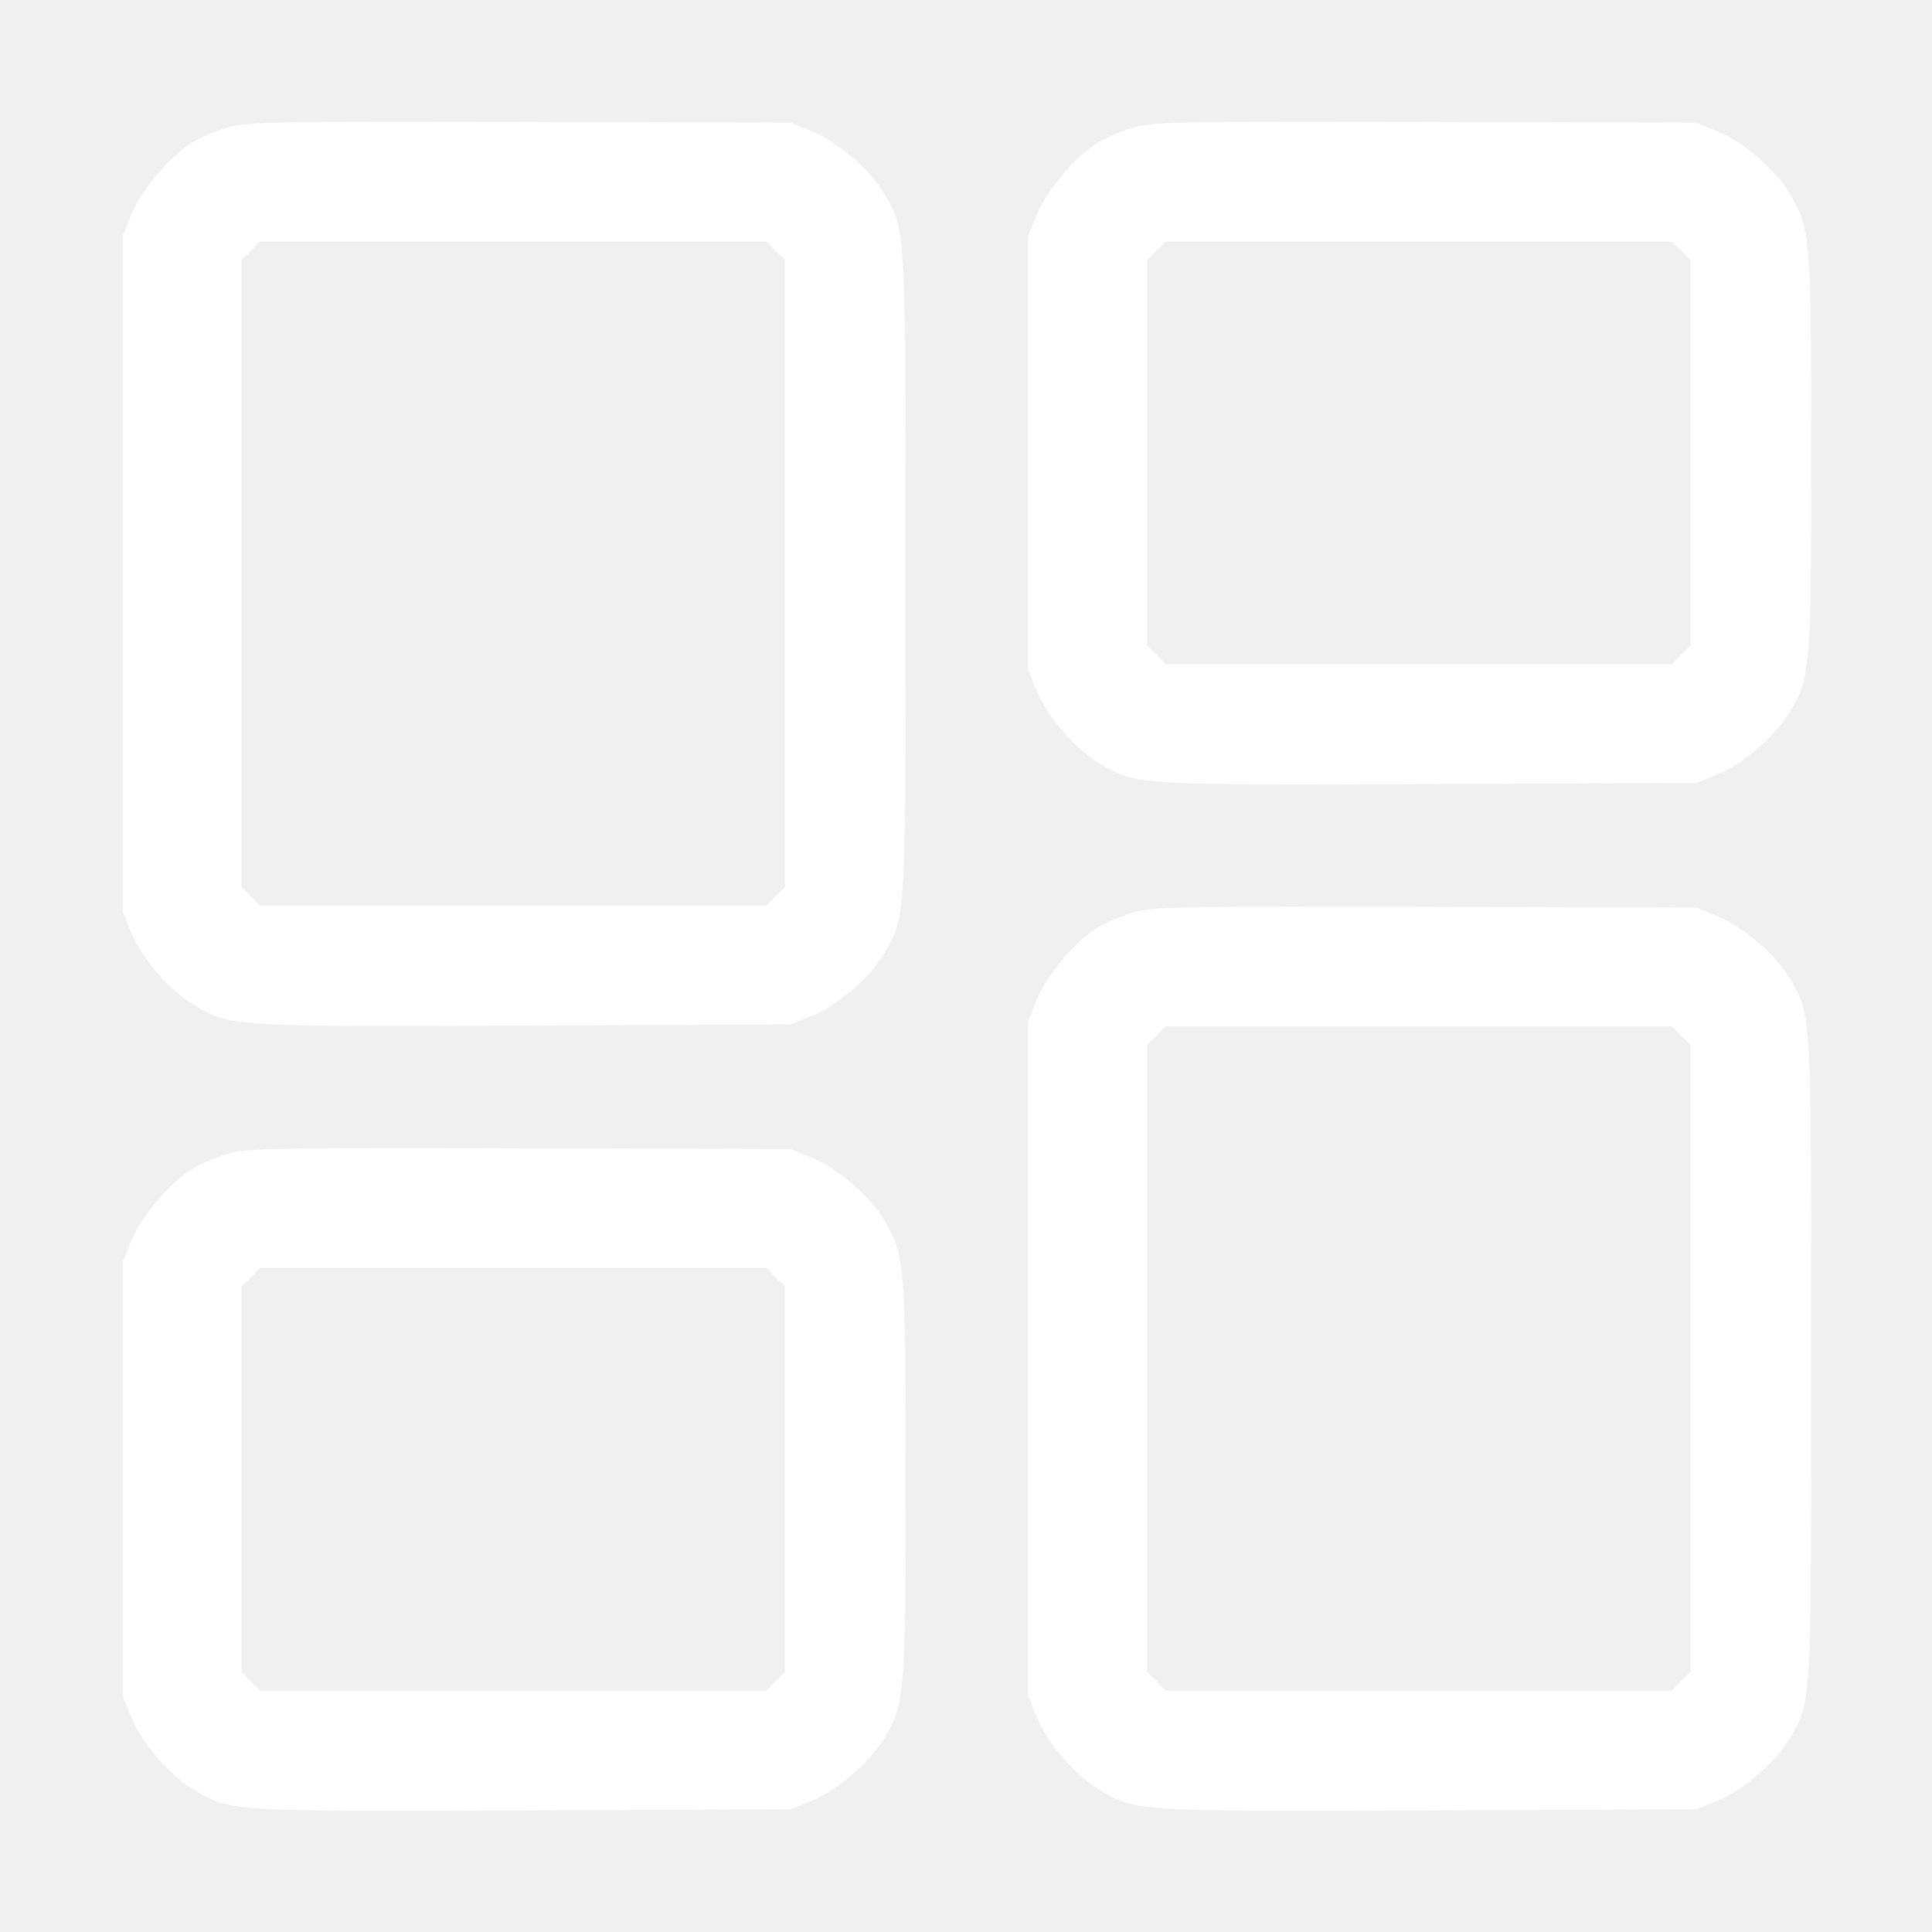
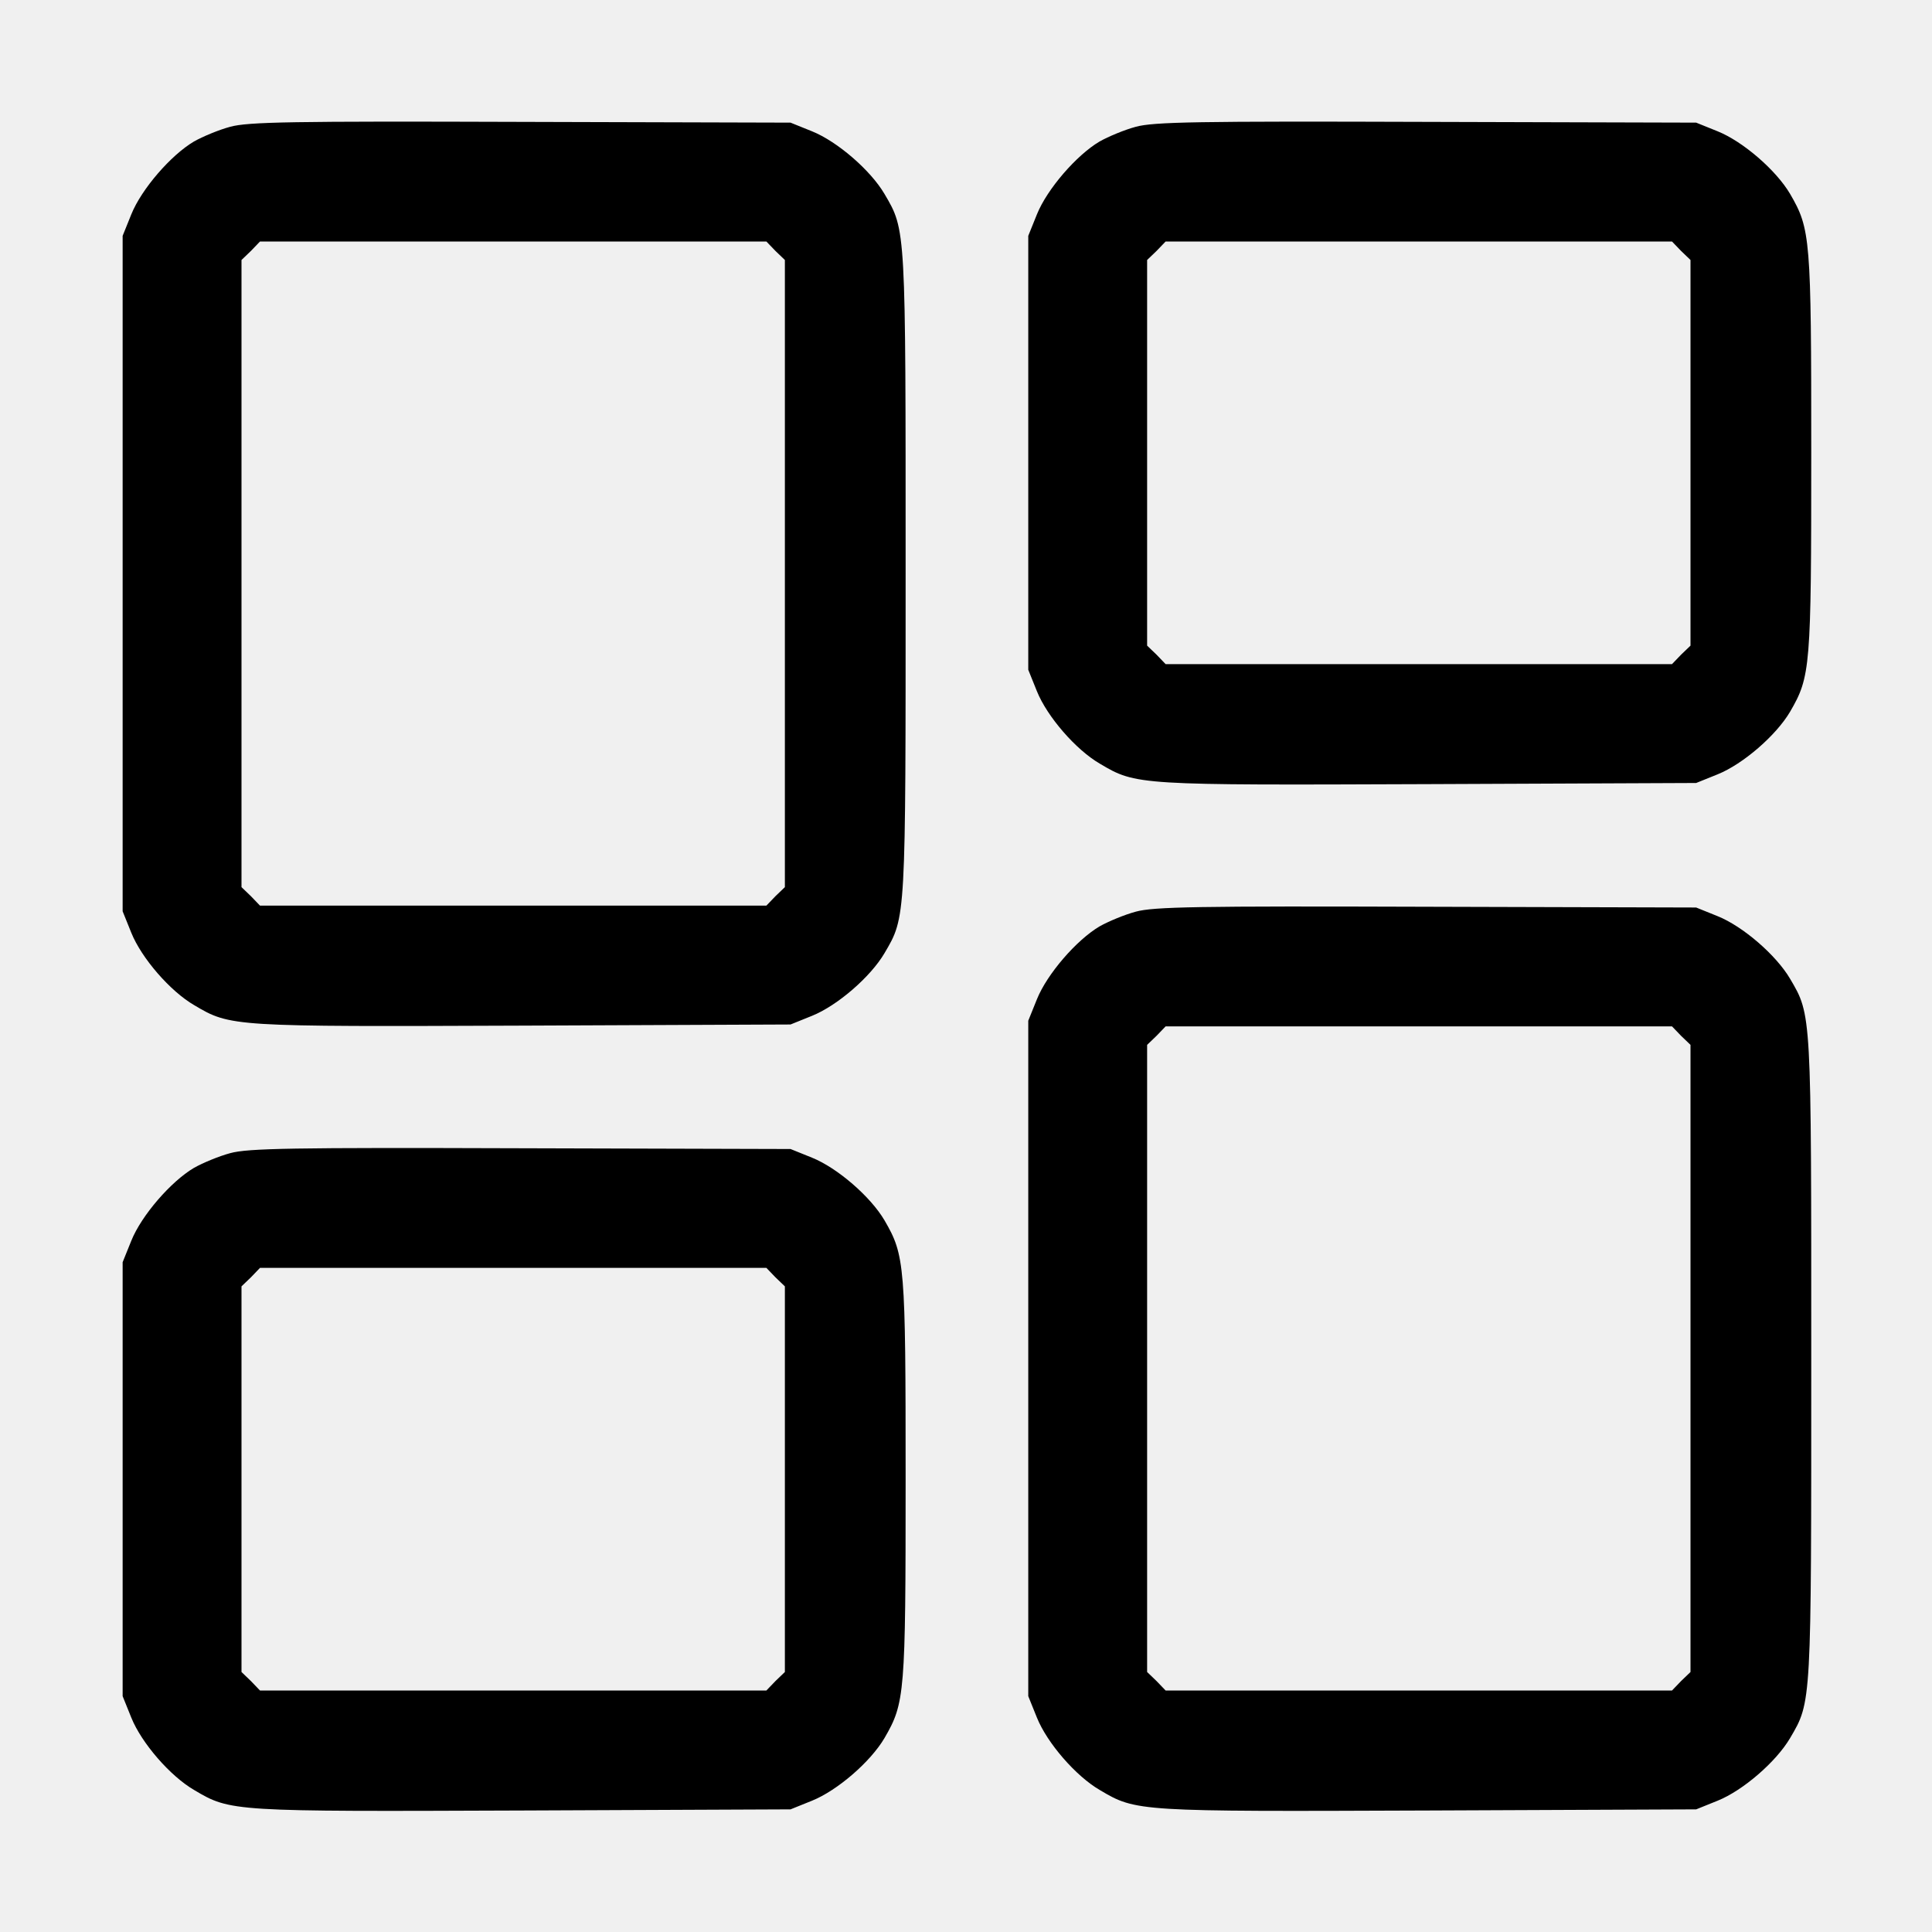
<svg xmlns="http://www.w3.org/2000/svg" version="1.0" width="100%" height="100%" viewBox="0 0 512 512" preserveAspectRatio="xMidYMid meet">
-   <g transform="translate(0,512) scale(0.1,-0.1)" fill="white" stroke="none">
+   <g transform="translate(0,512) scale(0.1,-0.1)" fill="current" stroke="none">
    <path d="M610 4784 c-30 -8 -73 -26 -96 -39 -61 -36 -139 -126 -166 -193 l-23 -57 0 -895 0 -895 23 -57 c27 -67 103 -155 167 -192 96 -57 100 -57 871 -54 l709 3 57 23 c67 27 155 103 192 166 57 97 56 87 56 1006 0 919 1 909 -56 1006 -37 63 -125 139 -192 166 l-57 23 -715 2 c-606 2 -723 0 -770 -13z m1445 -329 l25 -24 0 -831 0 -831 -25 -24 -24 -25 -671 0 -671 0 -24 25 -25 24 0 831 0 831 25 24 24 25 671 0 671 0 24 -25z" />
    <path d="M3010 4784 c-30 -8 -73 -26 -96 -39 -61 -36 -139 -126 -166 -193 l-23 -57 0 -575 0 -575 23 -57 c27 -67 103 -155 167 -192 96 -57 100 -57 871 -54 l709 3 57 23 c67 27 155 103 192 166 54 93 56 116 56 686 0 570 -2 593 -56 686 -37 63 -125 139 -192 166 l-57 23 -715 2 c-606 2 -723 0 -770 -13z m1445 -329 l25 -24 0 -511 0 -511 -25 -24 -24 -25 -671 0 -671 0 -24 25 -25 24 0 511 0 511 25 24 24 25 671 0 671 0 24 -25z" />
    <path d="M3010 2704 c-30 -8 -73 -26 -96 -39 -61 -36 -139 -126 -166 -193 l-23 -57 0 -895 0 -895 23 -57 c27 -67 103 -155 167 -192 96 -57 100 -57 871 -54 l709 3 57 23 c67 27 155 103 192 166 57 97 56 87 56 1006 0 919 1 909 -56 1006 -37 63 -125 139 -192 166 l-57 23 -715 2 c-606 2 -723 0 -770 -13z m1445 -329 l25 -24 0 -831 0 -831 -25 -24 -24 -25 -671 0 -671 0 -24 25 -25 24 0 831 0 831 25 24 24 25 671 0 671 0 24 -25z" />
    <path d="M610 2064 c-30 -8 -73 -26 -96 -39 -61 -36 -139 -126 -166 -193 l-23 -57 0 -575 0 -575 23 -57 c27 -67 103 -155 167 -192 96 -57 100 -57 871 -54 l709 3 57 23 c67 27 155 103 192 166 54 93 56 116 56 686 0 570 -2 593 -56 686 -37 63 -125 139 -192 166 l-57 23 -715 2 c-606 2 -723 0 -770 -13z m1445 -329 l25 -24 0 -511 0 -511 -25 -24 -24 -25 -671 0 -671 0 -24 25 -25 24 0 511 0 511 25 24 24 25 671 0 671 0 24 -25z" />
  </g>
</svg>
